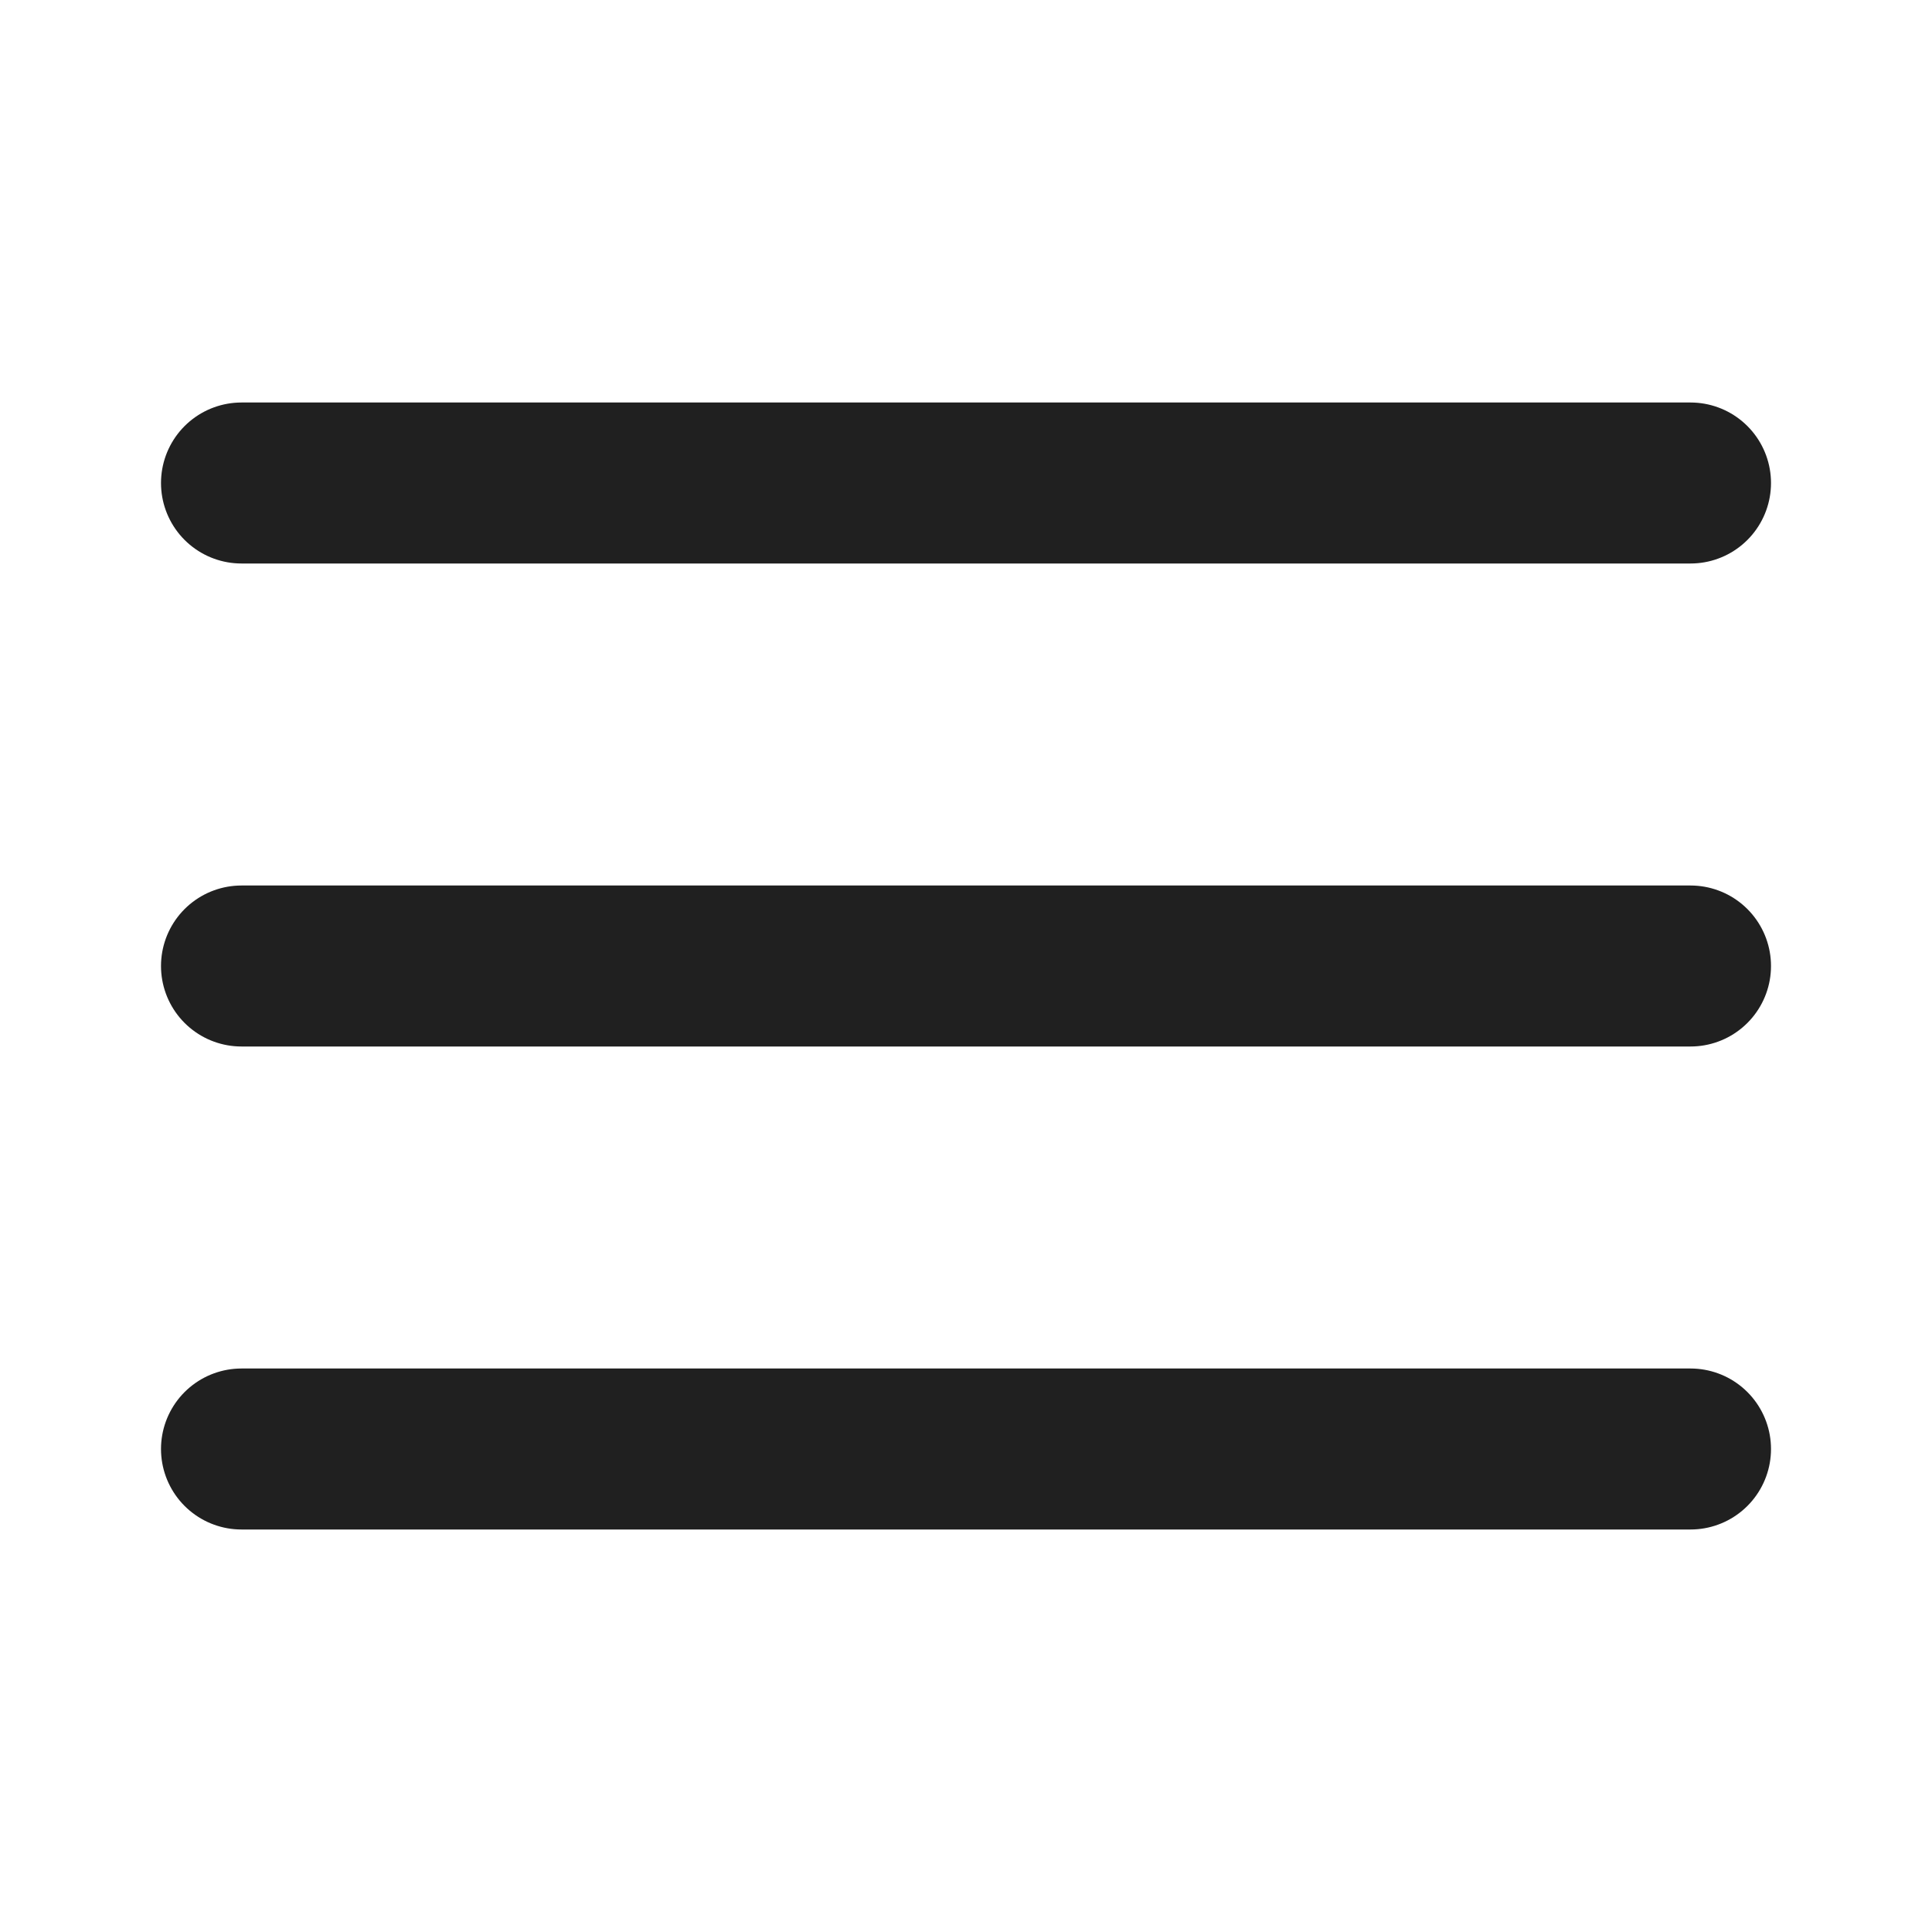
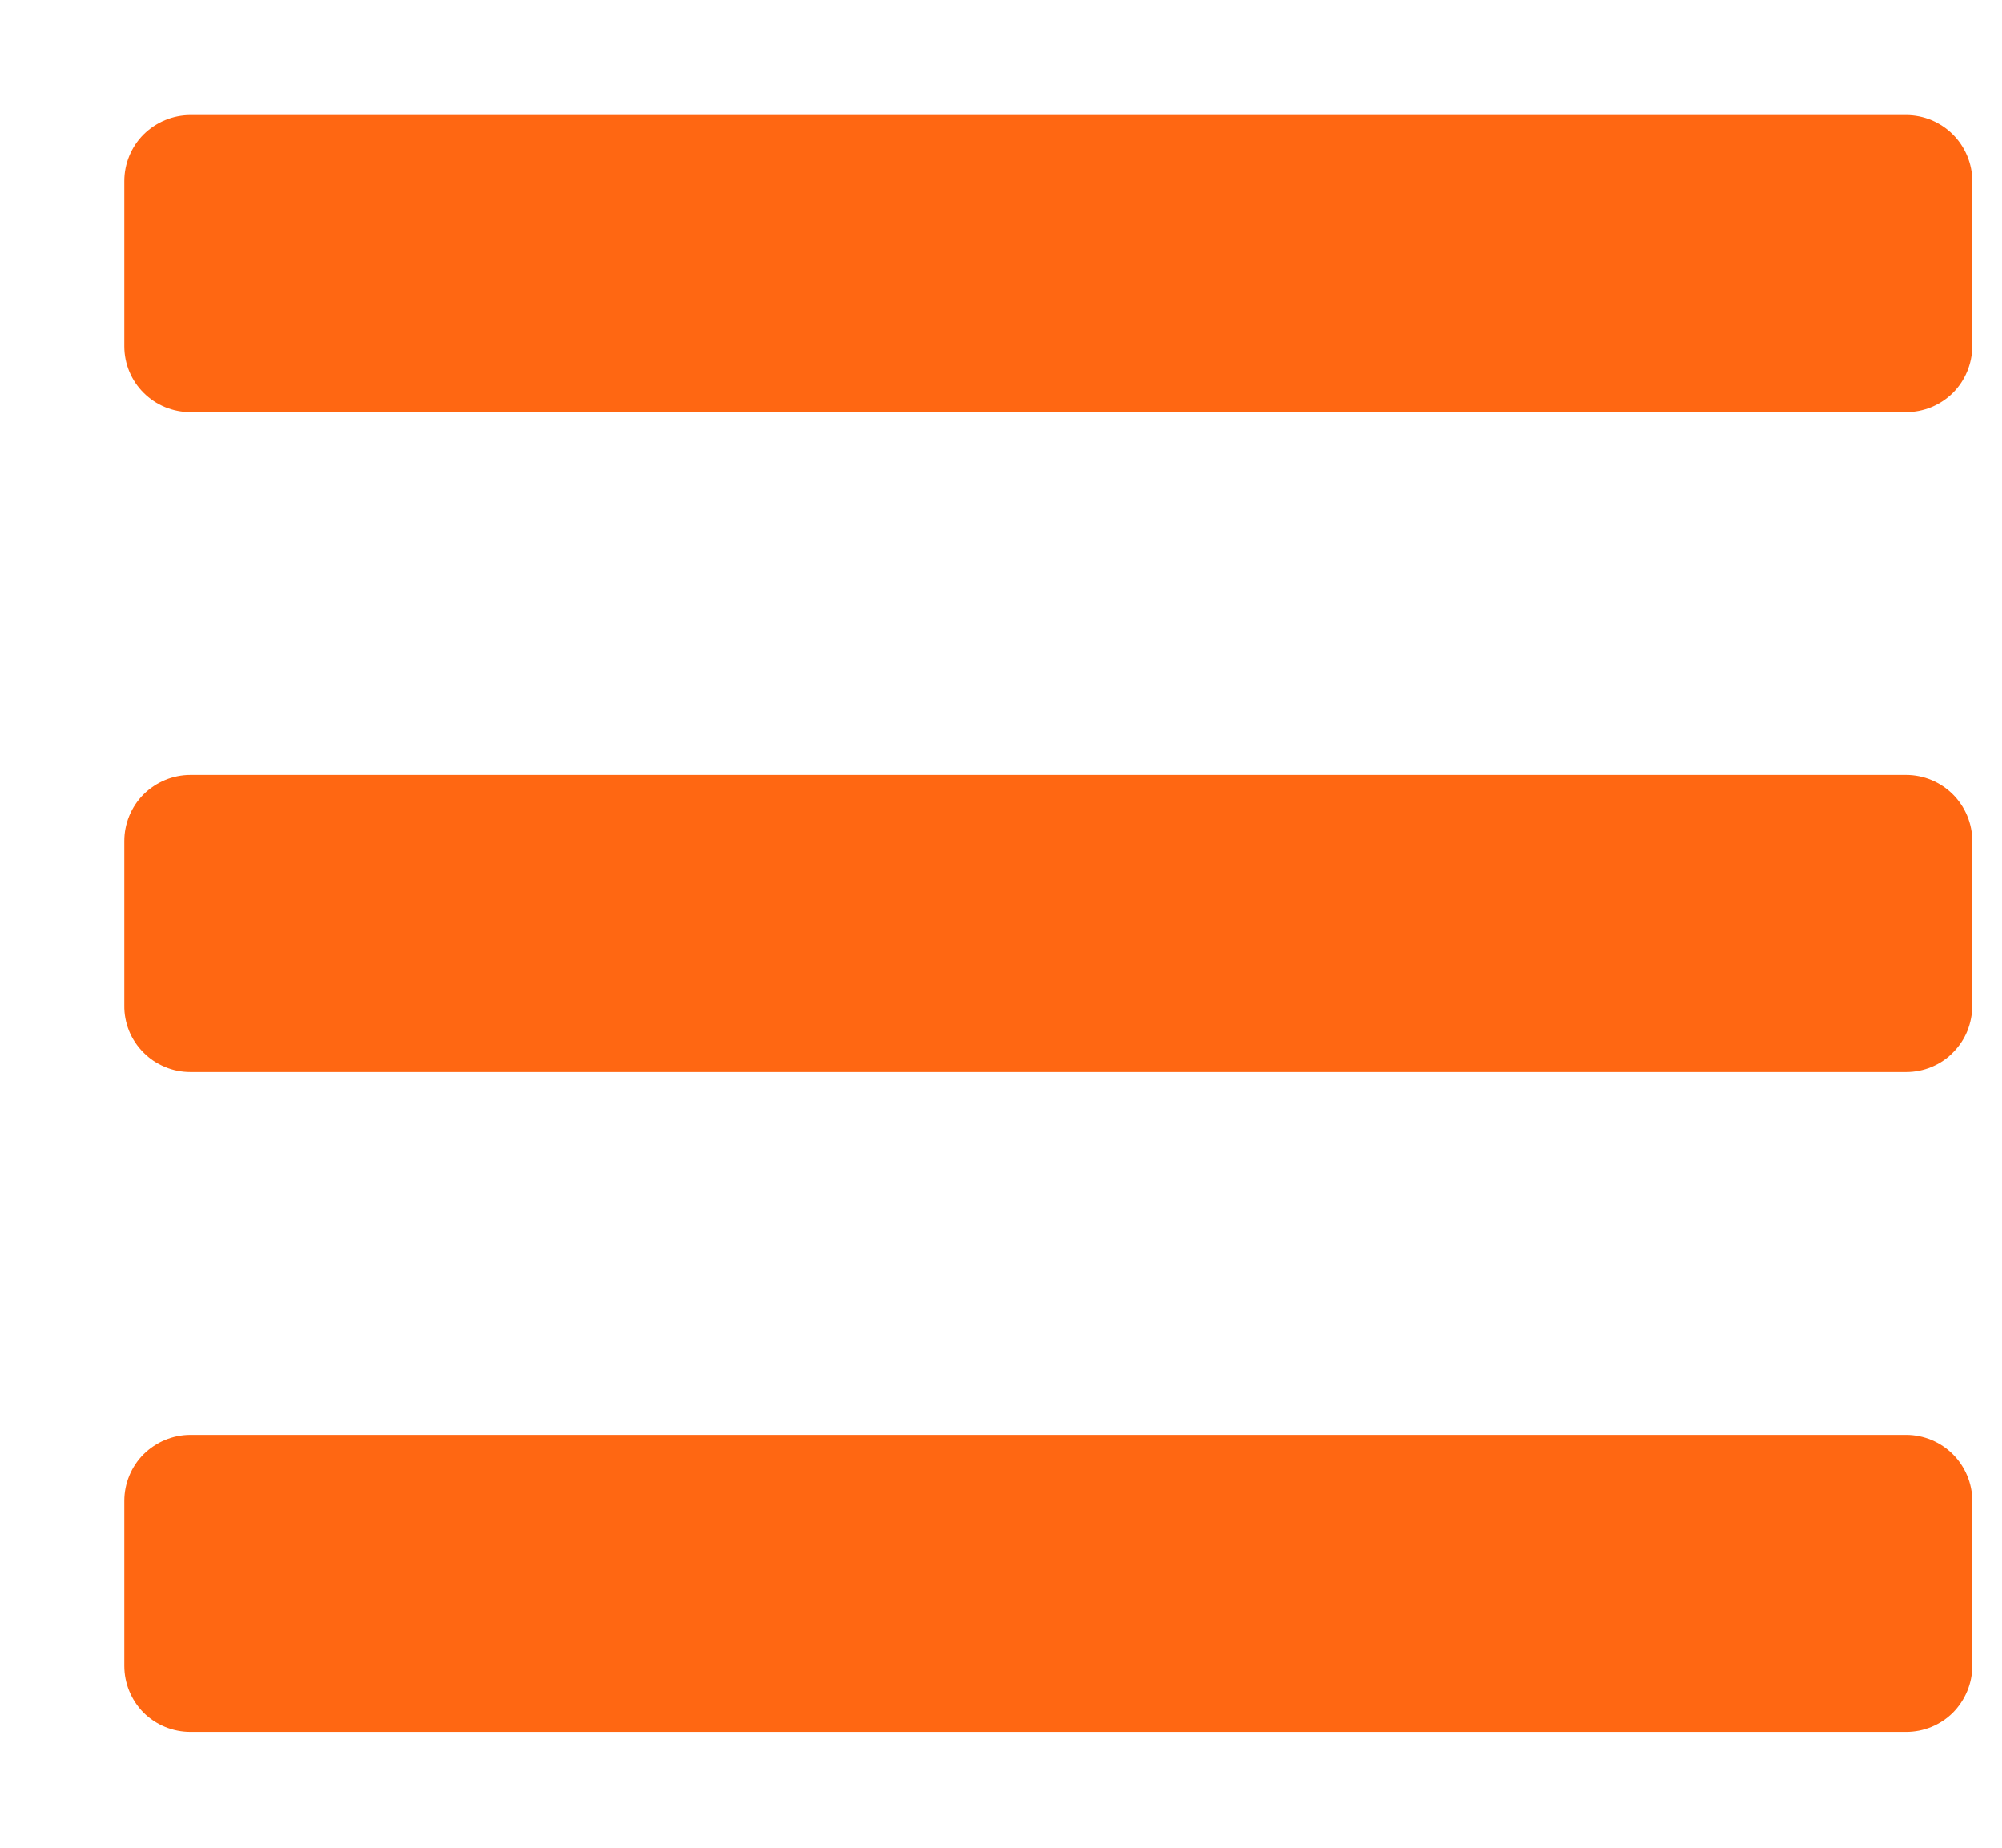
- <svg xmlns="http://www.w3.org/2000/svg" width="12" height="12" viewBox="0 0 24 24" fill="none" stroke="#202020" stroke-width="2" stroke-linecap="round" stroke-linejoin="round" class="feather feather-menu">
-   <line x1="3" y1="12" x2="21" y2="12" />
-   <line x1="3" y1="6" x2="21" y2="6" />
-   <line x1="3" y1="18" x2="21" y2="18" />
+ <svg xmlns="http://www.w3.org/2000/svg" width="13" height="12" viewBox="0 0 13 12" fill="none">
+   <path d="M1.236 2.676H12.378C12.491 2.676 12.6 2.631 12.681 2.551C12.761 2.471 12.806 2.362 12.807 2.248V1.176C12.807 1.063 12.761 0.953 12.681 0.873C12.601 0.793 12.491 0.747 12.378 0.747H1.236C1.122 0.747 1.013 0.793 0.932 0.873C0.852 0.953 0.807 1.063 0.807 1.176V2.248C0.807 2.362 0.852 2.471 0.933 2.551C1.013 2.631 1.122 2.676 1.236 2.676ZM1.236 6.962H12.378C12.434 6.962 12.49 6.951 12.543 6.929C12.595 6.907 12.643 6.876 12.682 6.835C12.722 6.795 12.754 6.747 12.775 6.695C12.796 6.642 12.807 6.586 12.807 6.529V5.462C12.807 5.349 12.761 5.239 12.681 5.159C12.601 5.079 12.491 5.033 12.378 5.033H1.236C1.122 5.033 1.013 5.079 0.932 5.159C0.852 5.239 0.807 5.349 0.807 5.462V6.529C0.806 6.586 0.817 6.642 0.838 6.695C0.859 6.747 0.891 6.795 0.931 6.835C0.971 6.876 1.018 6.907 1.071 6.929C1.123 6.951 1.179 6.962 1.236 6.962ZM1.236 11.248H12.378C12.491 11.248 12.601 11.203 12.681 11.123C12.761 11.042 12.807 10.933 12.807 10.819V9.748C12.807 9.635 12.761 9.525 12.681 9.445C12.601 9.365 12.491 9.319 12.378 9.319H1.236C1.122 9.319 1.013 9.365 0.932 9.445C0.852 9.525 0.807 9.635 0.807 9.748V10.819C0.807 10.933 0.852 11.042 0.932 11.123C1.013 11.203 1.122 11.248 1.236 11.248Z" fill="#FF6712" />
</svg>
